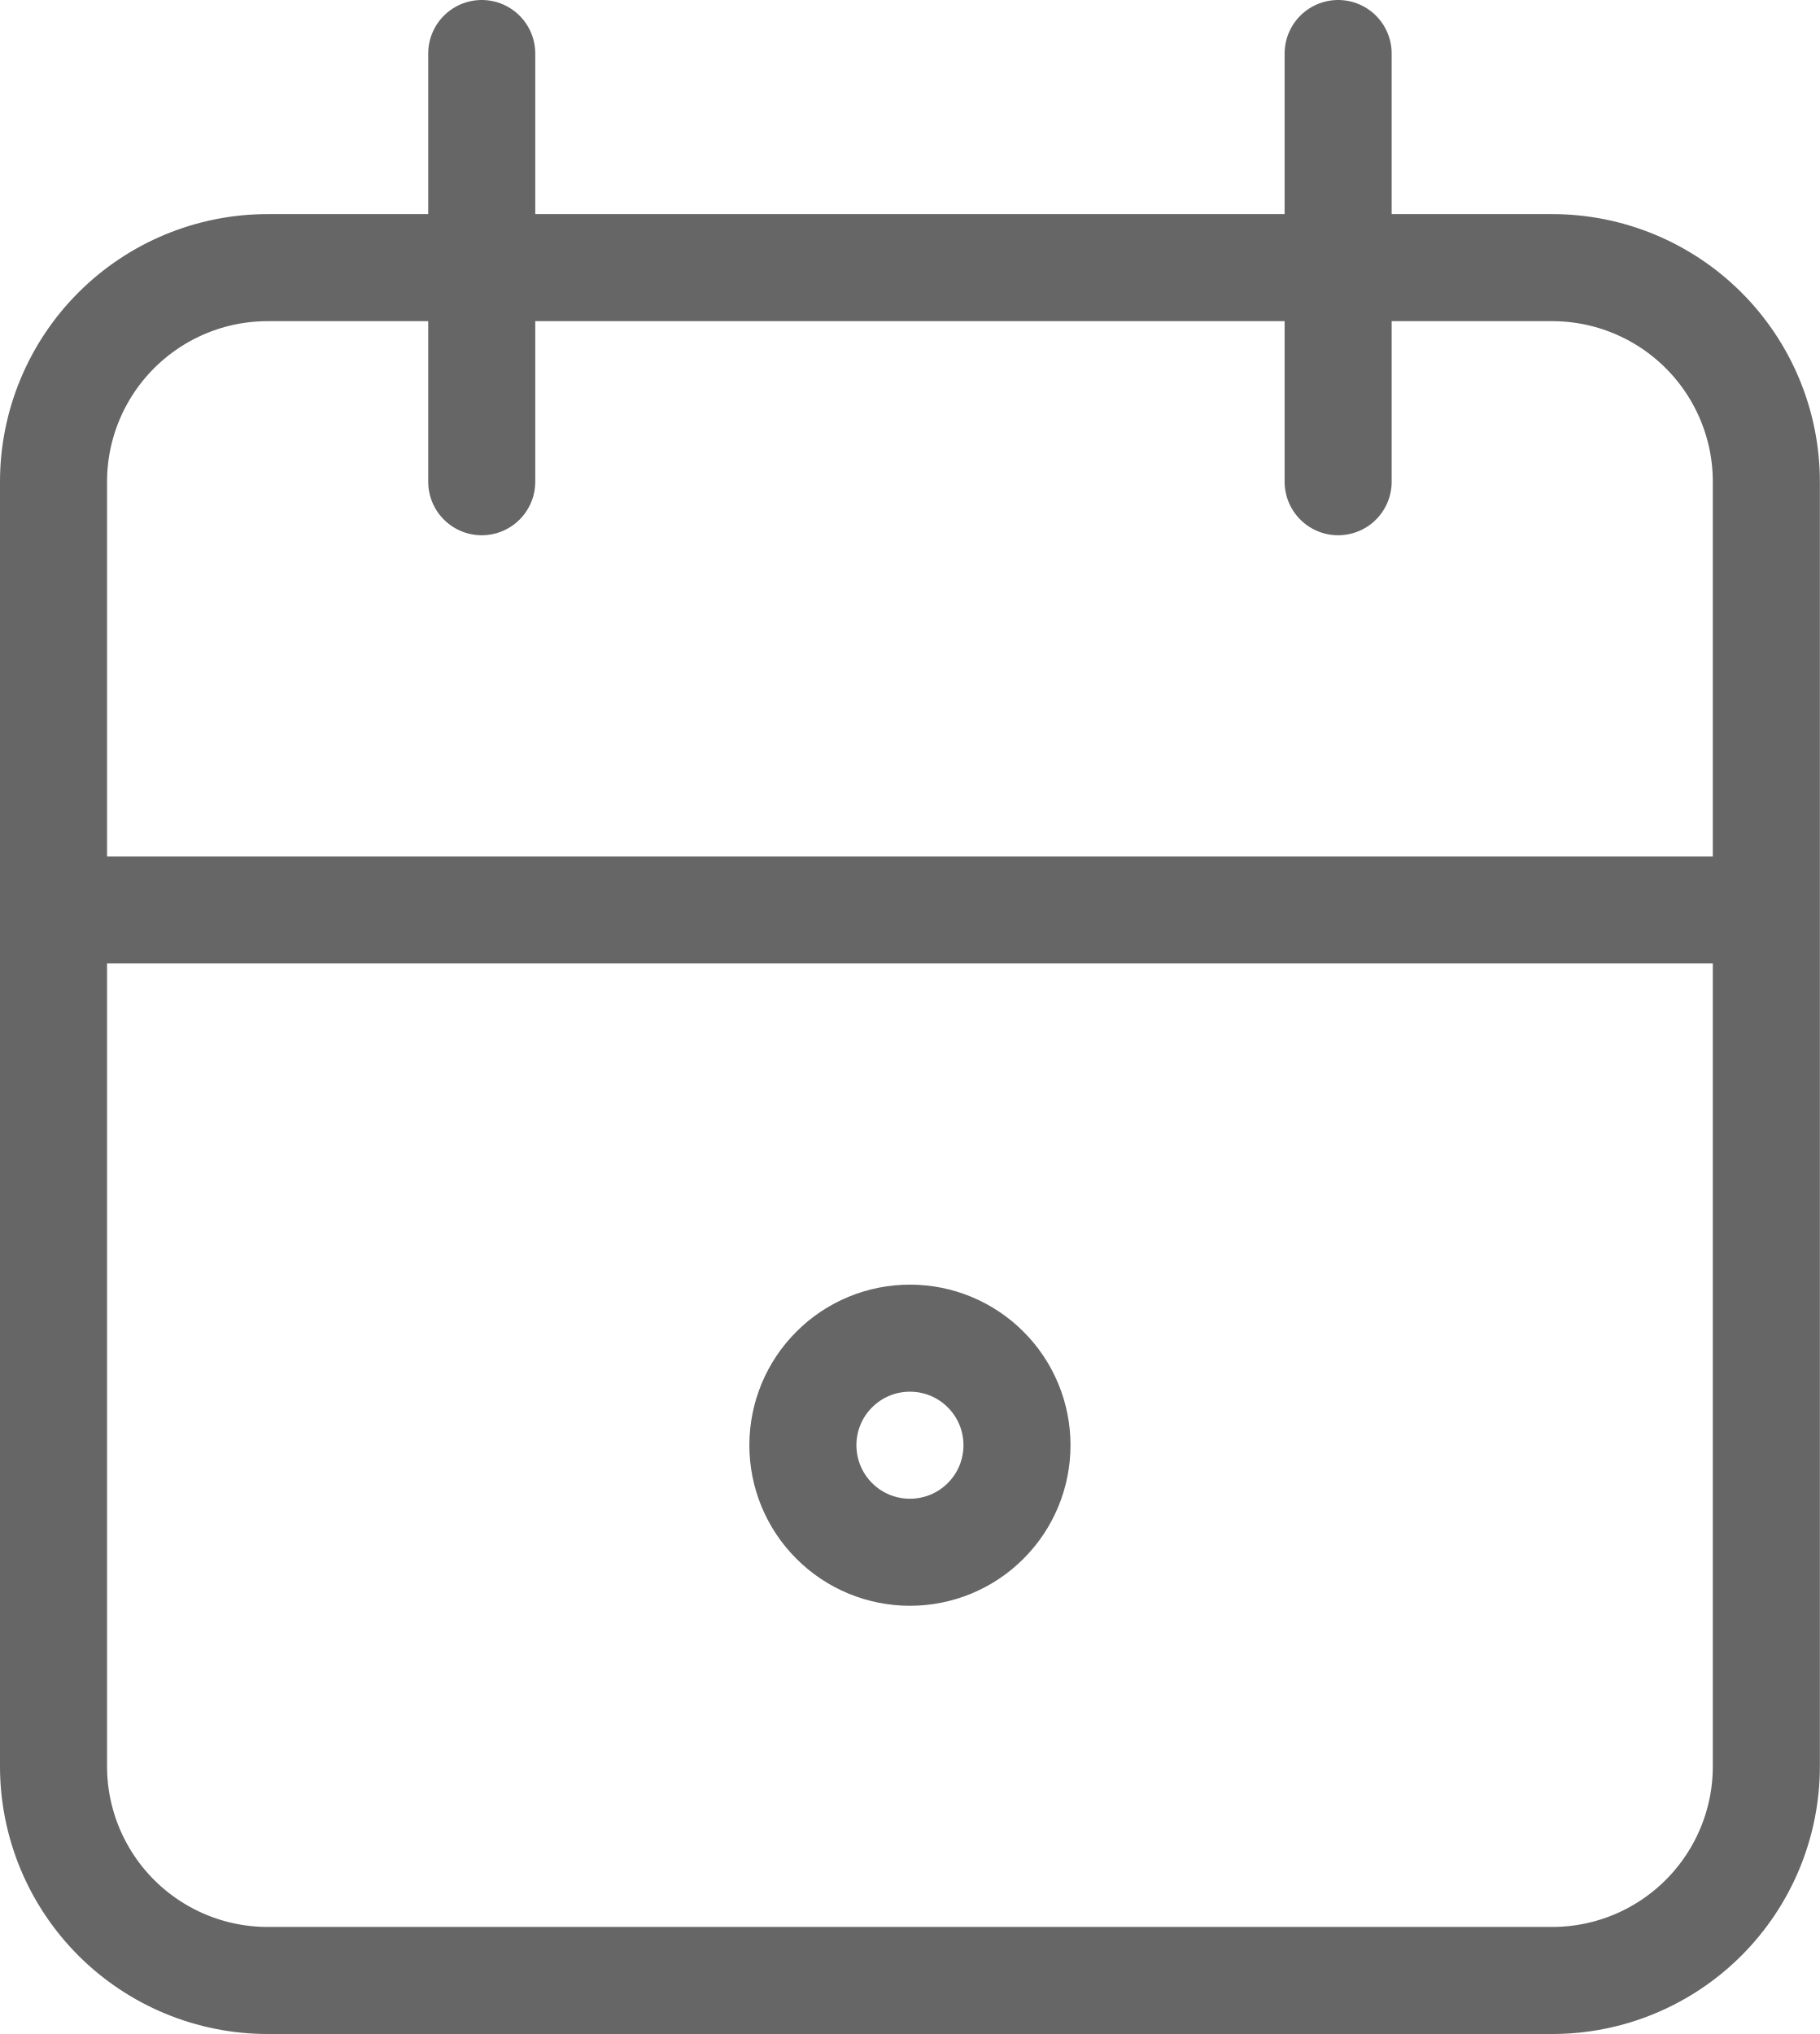
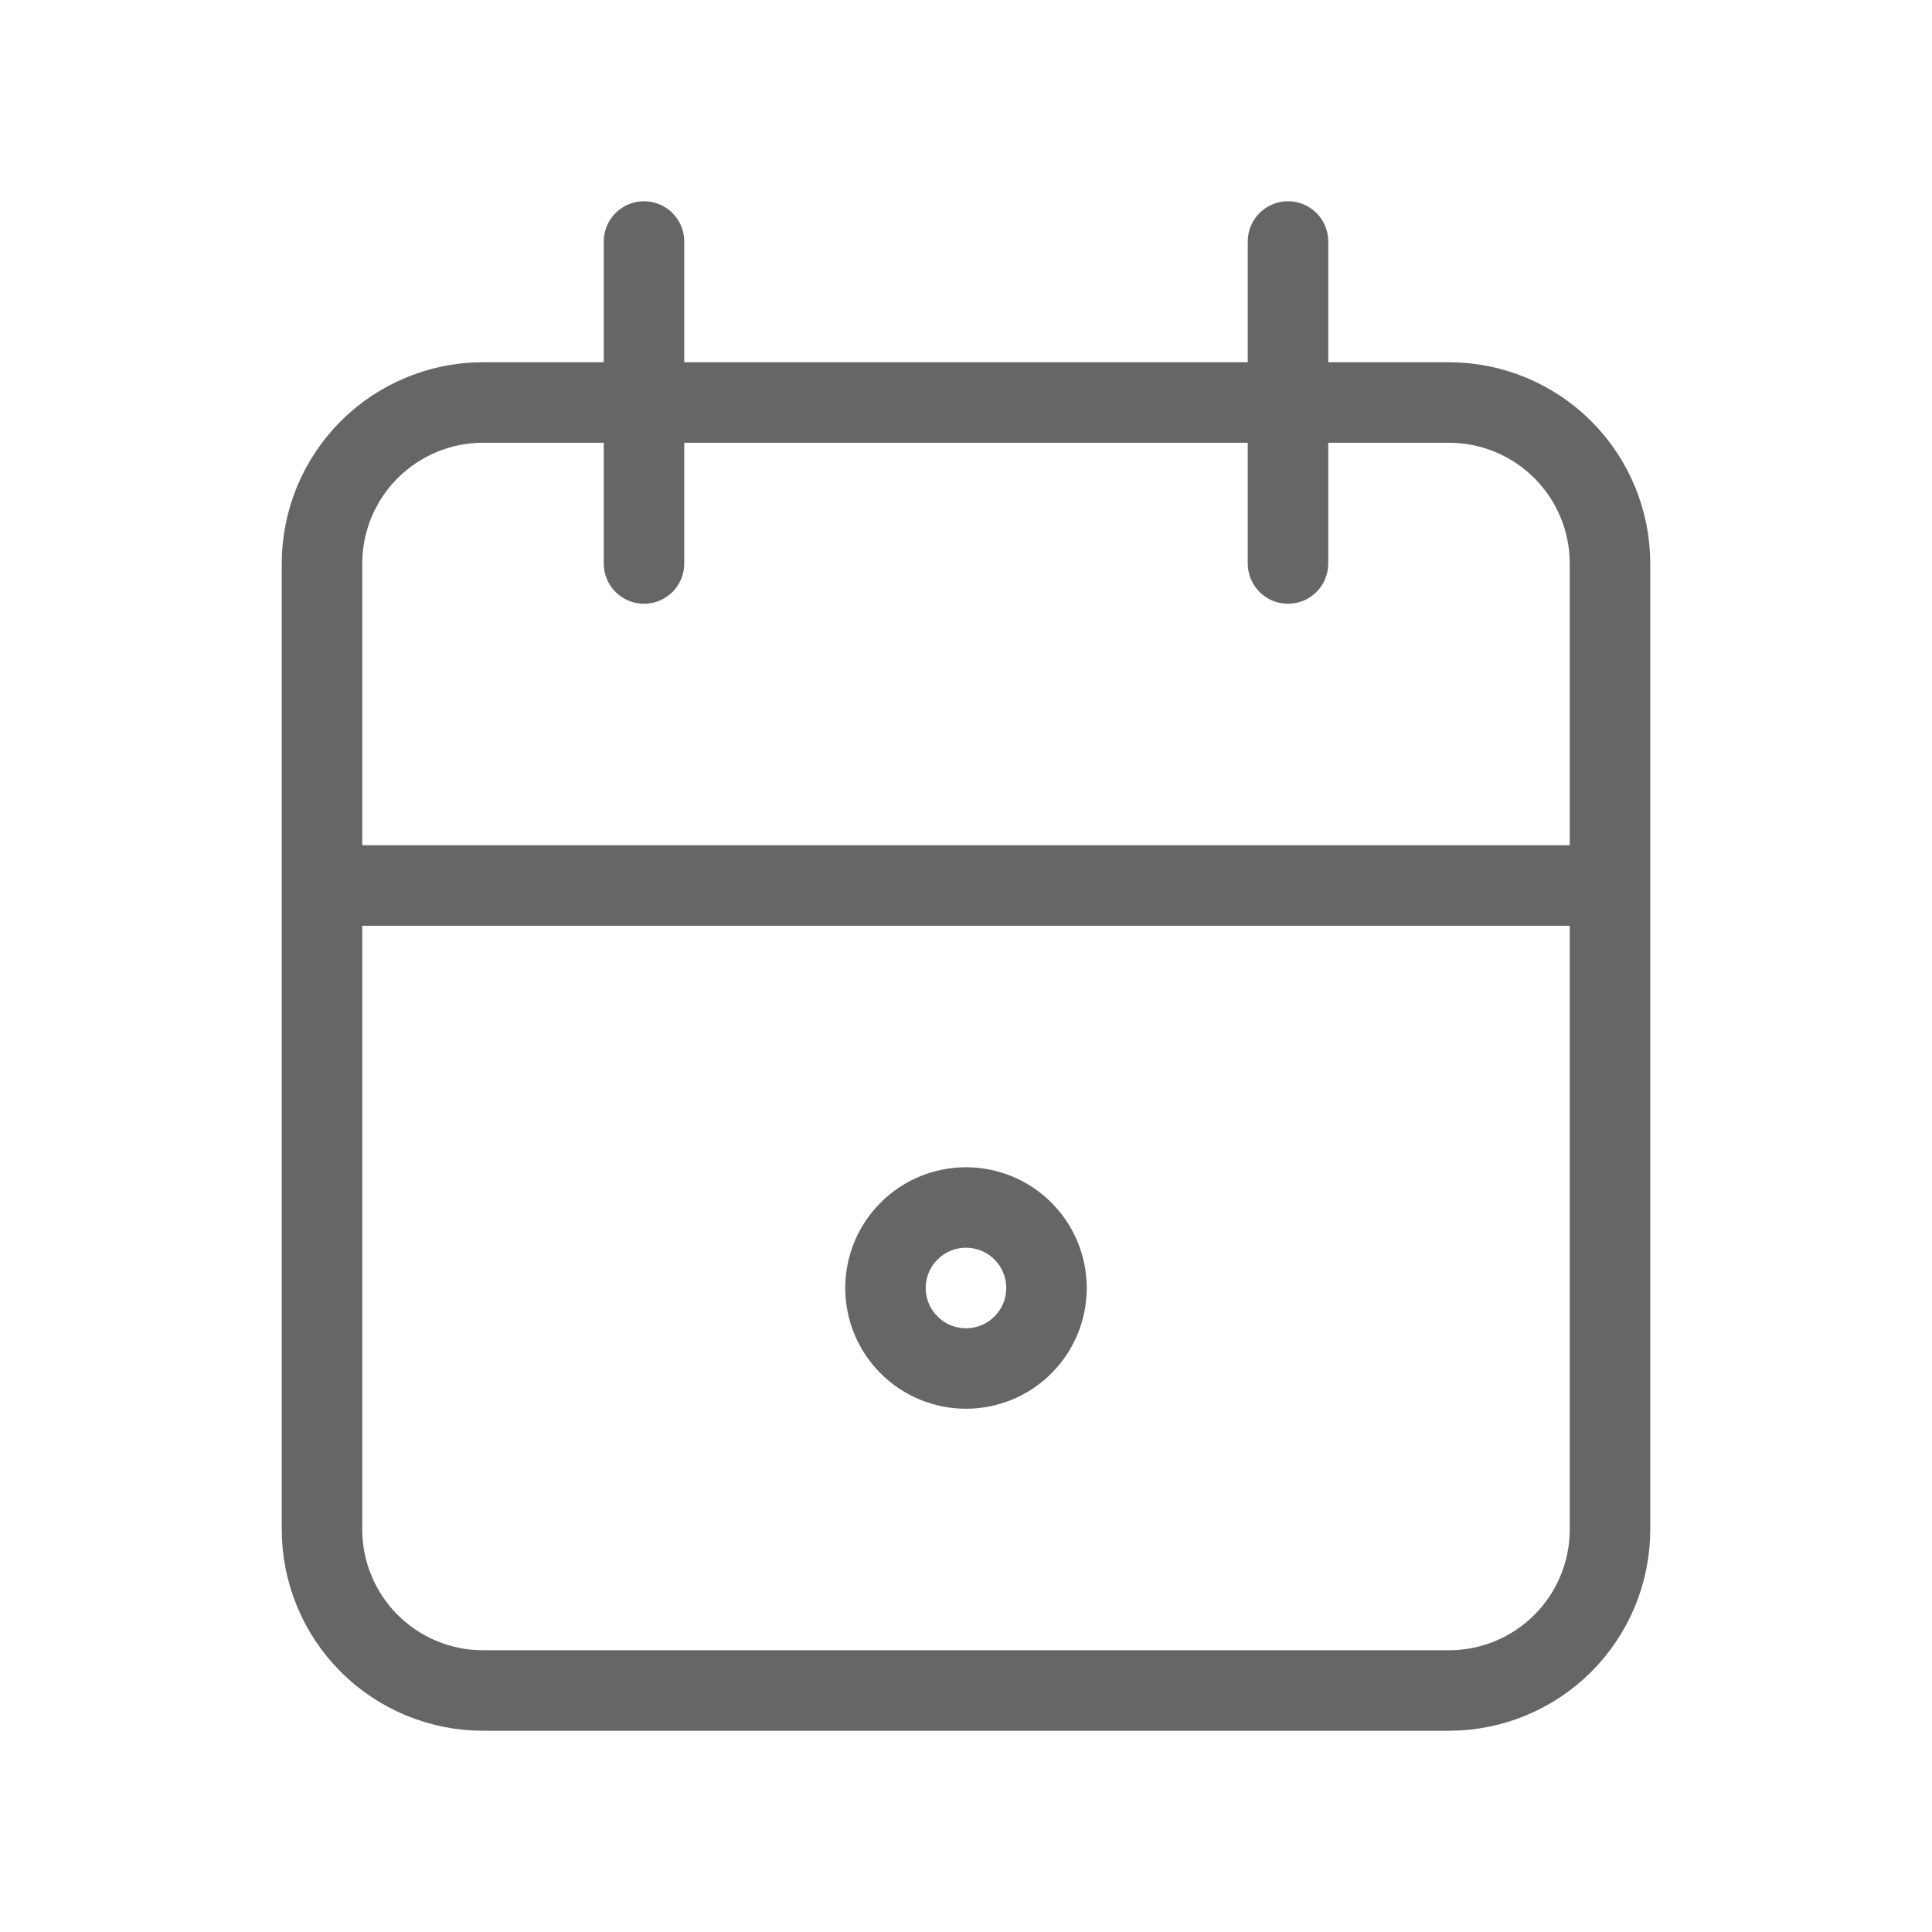
- <svg xmlns="http://www.w3.org/2000/svg" width="17" height="19" viewBox="0 0 17 19" fill="none">
-   <path d="M4.5 2.5H2.5C1.97 2.5 1.461 2.711 1.086 3.086C0.711 3.461 0.5 3.97 0.5 4.5V8.5M4.5 2.5H12.5M4.5 2.5V0.5M4.5 2.5V4.5M12.5 2.5H14.5C15.03 2.5 15.539 2.711 15.914 3.086C16.289 3.461 16.5 3.97 16.5 4.5V8.5M12.5 2.5V0.5M12.5 2.5V4.5M16.5 8.5V16.5C16.5 17.03 16.289 17.539 15.914 17.914C15.539 18.289 15.03 18.5 14.5 18.5H2.5C1.97 18.5 1.461 18.289 1.086 17.914C0.711 17.539 0.5 17.03 0.5 16.5V8.5M16.5 8.5H0.5M7.5 13.5C7.5 13.765 7.605 14.02 7.793 14.207C7.98 14.395 8.235 14.5 8.5 14.5C8.765 14.5 9.02 14.395 9.207 14.207C9.395 14.02 9.5 13.765 9.5 13.5C9.5 13.235 9.395 12.98 9.207 12.793C9.02 12.605 8.765 12.5 8.5 12.5C8.235 12.5 7.98 12.605 7.793 12.793C7.605 12.98 7.5 13.235 7.5 13.5Z" stroke="#666666" stroke-linecap="round" stroke-linejoin="round" />
+ <svg xmlns="http://www.w3.org/2000/svg" width="24" height="24" viewBox="0 0 24 24" fill="none">
+   <path d="M8 5H6C5.47 5 4.961 5.211 4.586 5.586C4.211 5.961 4 6.47 4 7V11M8 5H16M8 5V3M8 5V7M16 5H18C18.53 5 19.039 5.211 19.414 5.586C19.789 5.961 20 6.47 20 7V11M16 5V3M16 5V7M20 11V19C20 19.53 19.789 20.039 19.414 20.414C19.039 20.789 18.53 21 18 21H6C5.47 21 4.961 20.789 4.586 20.414C4.211 20.039 4 19.53 4 19V11M20 11H4M11 16C11 16.265 11.105 16.52 11.293 16.707C11.48 16.895 11.735 17 12 17C12.265 17 12.52 16.895 12.707 16.707C12.895 16.52 13 16.265 13 16C13 15.735 12.895 15.48 12.707 15.293C12.52 15.105 12.265 15 12 15C11.735 15 11.48 15.105 11.293 15.293C11.105 15.48 11 15.735 11 16Z" stroke="#666666" stroke-linecap="round" stroke-linejoin="round" />
</svg>
